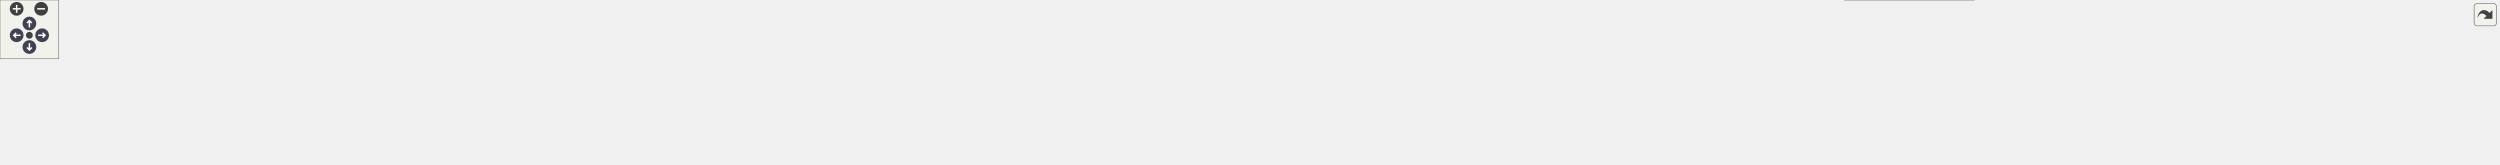
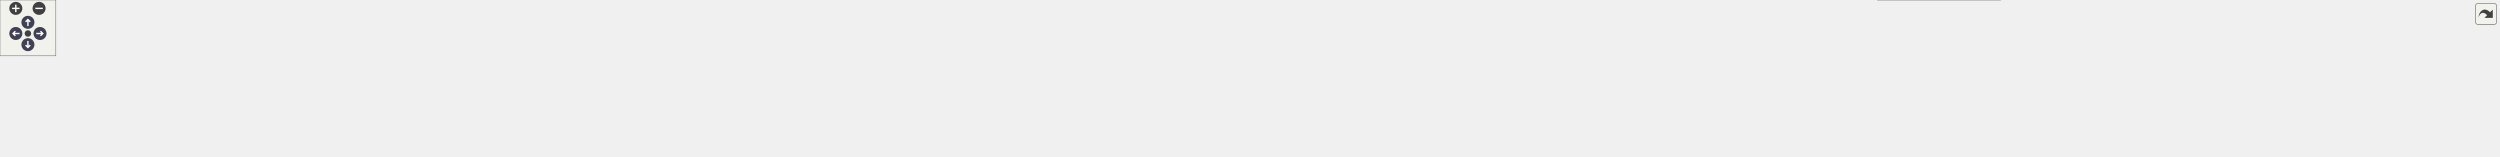
<svg xmlns="http://www.w3.org/2000/svg" xmlns:xlink="http://www.w3.org/1999/xlink" id="main" version="1.1" xml:space="preserve">
  <style type="text/css">
.node, .edge {opacity: 0.7;}
.node.selected, .edge.selected {opacity: 1;}
.edge:hover path { stroke: red; }
.edge:hover polygon { stroke: red; fill: red; }
</style>
  <defs>
    <circle id="rim" cx="0" cy="0" r="7" />
    <circle id="rim2" cx="0" cy="0" r="3.5" />
    <g id="zoomPlus">
      <use xlink:href="#rim" fill="#404040">
        <set attributeName="fill" to="#808080" begin="zoomplus.mouseover" end="zoomplus.mouseout" />
      </use>
      <path d="M-4,0h8M0,-4v8" fill="none" stroke="white" stroke-width="1.5" pointer-events="none" />
    </g>
    <g id="zoomMin">
      <use xlink:href="#rim" fill="#404040">
        <set attributeName="fill" to="#808080" begin="zoomminus.mouseover" end="zoomminus.mouseout" />
      </use>
      <path d="M-4,0h8" fill="none" stroke="white" stroke-width="1.5" pointer-events="none" />
    </g>
    <g id="arrowUp" transform="translate(30 24)">
      <use xlink:href="#rim" />
      <path pointer-events="none" fill="none" stroke="white" stroke-width="1.5" d="M0,-3.0v7 M-2.5,-0.5L0,-3.0L2.5,-0.5" />
    </g>
    <g id="arrowRight" transform="rotate(90) translate(36 -43)">
      <use xlink:href="#rim" />
      <path pointer-events="none" fill="none" stroke="white" stroke-width="1.5" d="M0,-3.0v7 M-2.5,-0.5L0,-3.0L2.5,-0.5" />
    </g>
    <g id="arrowDown" transform="rotate(180) translate(-30 -48)">
      <use xlink:href="#rim" />
      <path pointer-events="none" fill="none" stroke="white" stroke-width="1.5" d="M0,-3.0v7 M-2.5,-0.5L0,-3.0L2.5,-0.5" />
    </g>
    <g id="arrowLeft" transform="rotate(270) translate(-36 17)">
      <use xlink:href="#rim" />
      <path pointer-events="none" fill="none" stroke="white" stroke-width="1.5" d="M0,-3.0v7 M-2.5,-0.5L0,-3.0L2.5,-0.5" />
    </g>
    <g id="resetDef">
      <use xlink:href="#rim2" fill="#404040">
        <set attributeName="fill" to="#808080" begin="reset.mouseover" end="reset.mouseout" />
      </use>
    </g>
  </defs>
  <svg id="graph" class="graph">
    <g id="viewport">
      <g id="Node000001" class="node">
        <g id="a_Node000001">
          <a xlink:title="Process-wide application setup-phase lock (ADR-026).">
-             <polygon fill="#999999" stroke="#666666" points="1325,-107 1185,-107 1185,-77 1325,-77 1325,-107" />
-             <text text-anchor="start" x="1193" y="-95" font-family="Helvetica,sans-Serif" font-size="10.00">include/safeapi/utils</text>
-             <text text-anchor="middle" x="1255" y="-84" font-family="Helvetica,sans-Serif" font-size="10.00">/lifecycle/sapi_lifecycle.h</text>
+             <polygon fill="#999999" stroke="#666666" points="1396,-107 1256,-107 1256,-77 1396,-77 1396,-107" />
+             <text text-anchor="start" x="1264" y="-95" font-family="Helvetica,sans-Serif" font-size="10.00">include/safeapi/utils</text>
+             <text text-anchor="middle" x="1326" y="-84" font-family="Helvetica,sans-Serif" font-size="10.00">/lifecycle/sapi_lifecycle.h</text>
          </a>
        </g>
      </g>
      <g id="Node000002" class="node">
        <g id="a_Node000002">
          <a xlink:href="sapi__appmanager_8c.html" target="_top" xlink:title="Application Manager implementation.">
            <polygon fill="white" stroke="#666666" points="116,-35.5 0,-35.5 0,-5.5 116,-5.5 116,-35.5" />
            <text text-anchor="start" x="8" y="-23.5" font-family="Helvetica,sans-Serif" font-size="10.00">src/app/appmanager</text>
            <text text-anchor="middle" x="58" y="-12.5" font-family="Helvetica,sans-Serif" font-size="10.00">/sapi_appmanager.c</text>
          </a>
        </g>
      </g>
      <g id="edge1_Node000001_Node000002" class="edge">
        <g id="a_edge1_Node000001_Node000002">
          <a xlink:title=" ">
-             <path fill="none" stroke="#63b8ff" d="M1174.59,-89.94C951.38,-86.59 327.28,-74.42 125,-41 116.99,-39.68 108.59,-37.71 100.54,-35.53" />
-             <polygon fill="#63b8ff" stroke="#63b8ff" points="1174.86,-93.44 1184.91,-90.09 1174.96,-86.44 1174.86,-93.44" />
+             <path fill="none" stroke="#63b8ff" d="M1245.79,-90.18C1013.26,-87.42 341.62,-76.5 125,-41 116.99,-39.69 108.58,-37.73 100.54,-35.55" />
+             <polygon fill="#63b8ff" stroke="#63b8ff" points="1245.82,-93.68 1255.86,-90.3 1245.91,-86.68 1245.82,-93.68" />
          </a>
        </g>
      </g>
      <g id="Node000003" class="node">
        <g id="a_Node000003">
          <a xlink:href="sapi__clocksync_8c.html" target="_top" xlink:title="Implementation of the pluggable clock-sync backend (ADR-017).">
            <polygon fill="white" stroke="#666666" points="257.5,-35.5 134.5,-35.5 134.5,-5.5 257.5,-5.5 257.5,-35.5" />
            <text text-anchor="start" x="142.5" y="-23.5" font-family="Helvetica,sans-Serif" font-size="10.00">src/oal/clocksync/sapi</text>
            <text text-anchor="middle" x="196" y="-12.5" font-family="Helvetica,sans-Serif" font-size="10.00">_clocksync.c</text>
          </a>
        </g>
      </g>
      <g id="edge2_Node000001_Node000003" class="edge">
        <g id="a_edge2_Node000001_Node000003">
          <a xlink:title=" ">
-             <path fill="none" stroke="#63b8ff" d="M1174.81,-89.23C971.61,-84.38 440.28,-69.32 266,-41 257.78,-39.66 249.15,-37.72 240.86,-35.57" />
-             <polygon fill="#63b8ff" stroke="#63b8ff" points="1174.73,-92.73 1184.81,-89.47 1174.9,-85.73 1174.73,-92.73" />
+             <path fill="none" stroke="#63b8ff" d="M1245.77,-89.55C1032.41,-85.31 454.47,-71.3 266,-41 257.78,-39.68 249.14,-37.74 240.86,-35.6" />
+             <polygon fill="#63b8ff" stroke="#63b8ff" points="1245.89,-93.05 1255.96,-89.75 1246.03,-86.05 1245.89,-93.05" />
          </a>
        </g>
      </g>
      <g id="Node000004" class="node">
        <g id="a_Node000004">
          <a xlink:href="sapi__ipc_8c.html" target="_top" xlink:title="IPC service: validates parameters, then dispatches to the backend registered via sapi_ipc_register_ba...">
            <polygon fill="white" stroke="#666666" points="392.5,-30 275.5,-30 275.5,-11 392.5,-11 392.5,-30" />
            <text text-anchor="middle" x="334" y="-18" font-family="Helvetica,sans-Serif" font-size="10.00">src/oal/ipc/sapi_ipc.c</text>
          </a>
        </g>
      </g>
      <g id="edge3_Node000001_Node000004" class="edge">
        <g id="a_edge3_Node000001_Node000004">
          <a xlink:title=" ">
-             <path fill="none" stroke="#63b8ff" d="M1174.59,-88.6C991.53,-82.76 548.23,-66.4 401,-41 386.67,-38.53 371.06,-34.09 358.51,-30.07" />
-             <polygon fill="#63b8ff" stroke="#63b8ff" points="1174.58,-92.1 1184.68,-88.92 1174.8,-85.1 1174.58,-92.1" />
+             <path fill="none" stroke="#63b8ff" d="M1245.56,-89.02C1051.6,-83.86 562.31,-68.46 401,-41 386.67,-38.56 371.05,-34.12 358.5,-30.1" />
+             <polygon fill="#63b8ff" stroke="#63b8ff" points="1245.59,-92.52 1255.68,-89.28 1245.78,-85.52 1245.59,-92.52" />
          </a>
        </g>
      </g>
      <g id="Node000005" class="node">
        <g id="a_Node000005">
          <a xlink:href="sapi__ipc__pubsub_8c.html" target="_top" xlink:title="IPC Publish-Subscribe implementation.">
            <polygon fill="white" stroke="#666666" points="519.5,-35.5 410.5,-35.5 410.5,-5.5 519.5,-5.5 519.5,-35.5" />
            <text text-anchor="start" x="418.5" y="-23.5" font-family="Helvetica,sans-Serif" font-size="10.00">src/oal/ipc/sapi_ipc</text>
            <text text-anchor="middle" x="465" y="-12.5" font-family="Helvetica,sans-Serif" font-size="10.00">_pubsub.c</text>
          </a>
        </g>
      </g>
      <g id="edge4_Node000001_Node000005" class="edge">
        <g id="a_edge4_Node000001_Node000005">
          <a xlink:title=" ">
-             <path fill="none" stroke="#63b8ff" d="M1174.67,-91.51C1039.83,-91.03 759.97,-84.27 528,-41 520.68,-39.64 513.02,-37.71 505.66,-35.59" />
-             <polygon fill="#63b8ff" stroke="#63b8ff" points="1174.9,-95.01 1184.91,-91.54 1174.91,-88.01 1174.9,-95.01" />
+             <path fill="none" stroke="#63b8ff" d="M1245.87,-88.4C1071.85,-82.35 664.05,-65.95 528,-41 520.57,-39.64 512.78,-37.68 505.31,-35.53" />
+             <polygon fill="#63b8ff" stroke="#63b8ff" points="1245.88,-91.9 1255.99,-88.75 1246.12,-84.9 1245.88,-91.9" />
          </a>
        </g>
      </g>
      <g id="Node000006" class="node">
        <g id="a_Node000006">
          <a xlink:href="sapi__ipc__request__reply_8c.html" target="_top" xlink:title="IPC Request-Reply implementation.">
            <polygon fill="white" stroke="#666666" points="646.5,-35.5 537.5,-35.5 537.5,-5.5 646.5,-5.5 646.5,-35.5" />
            <text text-anchor="start" x="545.5" y="-23.5" font-family="Helvetica,sans-Serif" font-size="10.00">src/oal/ipc/sapi_ipc</text>
            <text text-anchor="middle" x="592" y="-12.5" font-family="Helvetica,sans-Serif" font-size="10.00">_request_reply.c</text>
          </a>
        </g>
      </g>
      <g id="edge5_Node000001_Node000006" class="edge">
        <g id="a_edge5_Node000001_Node000006">
          <a xlink:title=" ">
-             <path fill="none" stroke="#63b8ff" d="M1174.37,-89.82C1058.47,-86.87 838.53,-76.61 655,-41 647.81,-39.6 640.27,-37.69 633.02,-35.6" />
-             <polygon fill="#63b8ff" stroke="#63b8ff" points="1174.5,-93.32 1184.58,-90.06 1174.67,-86.32 1174.5,-93.32" />
+             <path fill="none" stroke="#63b8ff" d="M1245.77,-90.84C1119.13,-89.3 865.64,-80.92 655,-41 647.69,-39.61 640.03,-37.68 632.67,-35.55" />
+             <polygon fill="#63b8ff" stroke="#63b8ff" points="1245.74,-94.34 1255.77,-90.96 1245.81,-87.34 1245.74,-94.34" />
          </a>
        </g>
      </g>
      <g id="Node000007" class="node">
        <g id="a_Node000007">
          <a xlink:href="sapi__log_8c.html" target="_top" xlink:title="Logging service: dispatches to the backend registered via sapi_log_register_backend() (ADR-005)....">
            <polygon fill="white" stroke="#666666" points="783.5,-30 664.5,-30 664.5,-11 783.5,-11 783.5,-30" />
            <text text-anchor="middle" x="724" y="-18" font-family="Helvetica,sans-Serif" font-size="10.00">src/oal/log/sapi_log.c</text>
          </a>
        </g>
      </g>
      <g id="edge6_Node000001_Node000007" class="edge">
        <g id="a_edge6_Node000001_Node000007">
          <a xlink:title=" ">
-             <path fill="none" stroke="#63b8ff" d="M1174.65,-86.4C1082,-80.16 925.45,-66.69 793,-41 778.7,-38.23 763.06,-33.91 750.29,-30.05" />
-             <polygon fill="#63b8ff" stroke="#63b8ff" points="1174.59,-89.91 1184.79,-87.07 1175.05,-82.92 1174.59,-89.91" />
+             <path fill="none" stroke="#63b8ff" d="M1245.39,-88C1140.46,-83.06 951.71,-70.62 793,-41 778.56,-38.31 762.77,-33.95 749.95,-30.04" />
+             <polygon fill="#63b8ff" stroke="#63b8ff" points="1245.44,-91.51 1255.59,-88.47 1245.76,-84.52 1245.44,-91.51" />
          </a>
        </g>
      </g>
      <g id="Node000008" class="node">
        <g id="a_Node000008">
          <a xlink:href="sapi__memory_8c.html" target="_top" xlink:title="Memory pool service: validates parameters, then dispatches to the backend registered via sapi_mem_poo...">
            <polygon fill="white" stroke="#666666" points="918,-35.5 802,-35.5 802,-5.5 918,-5.5 918,-35.5" />
            <text text-anchor="start" x="810" y="-23.5" font-family="Helvetica,sans-Serif" font-size="10.00">src/oal/memory/sapi</text>
            <text text-anchor="middle" x="860" y="-12.5" font-family="Helvetica,sans-Serif" font-size="10.00">_memory.c</text>
          </a>
        </g>
      </g>
      <g id="edge7_Node000001_Node000008" class="edge">
        <g id="a_edge7_Node000001_Node000008">
          <a xlink:title=" ">
-             <path fill="none" stroke="#63b8ff" d="M1174.73,-81.77C1107.99,-73.38 1010.73,-59.48 927,-41 919.9,-39.43 912.45,-37.53 905.2,-35.53" />
-             <polygon fill="#63b8ff" stroke="#63b8ff" points="1174.41,-85.26 1184.76,-83.02 1175.27,-78.31 1174.41,-85.26" />
+             <path fill="none" stroke="#63b8ff" d="M1245.77,-84.71C1164.75,-77.48 1036.32,-63.61 927,-41 919.64,-39.48 911.92,-37.55 904.44,-35.5" />
+             <polygon fill="#63b8ff" stroke="#63b8ff" points="1245.63,-88.21 1255.89,-85.6 1246.24,-81.24 1245.63,-88.21" />
          </a>
        </g>
      </g>
      <g id="Node000009" class="node">
        <g id="a_Node000009">
          <a xlink:href="sapi__mutex_8c.html" target="_top" xlink:title="Mutex service: validates parameters, then dispatches to the backend registered via sapi_mutex_registe...">
            <polygon fill="white" stroke="#666666" points="1043.5,-35.5 936.5,-35.5 936.5,-5.5 1043.5,-5.5 1043.5,-35.5" />
            <text text-anchor="start" x="944.5" y="-23.5" font-family="Helvetica,sans-Serif" font-size="10.00">src/oal/mutex/sapi</text>
            <text text-anchor="middle" x="990" y="-12.5" font-family="Helvetica,sans-Serif" font-size="10.00">_mutex.c</text>
          </a>
        </g>
      </g>
      <g id="edge8_Node000001_Node000009" class="edge">
        <g id="a_edge8_Node000001_Node000009">
          <a xlink:title=" ">
-             <path fill="none" stroke="#63b8ff" d="M1183.24,-74.49C1144.26,-65.24 1095.31,-53.13 1052,-41 1046.02,-39.33 1039.75,-37.47 1033.59,-35.59" />
-             <polygon fill="#63b8ff" stroke="#63b8ff" points="1182.9,-78.01 1193.44,-76.91 1184.52,-71.2 1182.9,-78.01" />
+             <path fill="none" stroke="#63b8ff" d="M1245.93,-79.08C1190.99,-70.25 1116.63,-56.99 1052,-41 1045.54,-39.4 1038.76,-37.5 1032.16,-35.53" />
+             <polygon fill="#63b8ff" stroke="#63b8ff" points="1245.53,-82.56 1255.95,-80.68 1246.63,-75.65 1245.53,-82.56" />
          </a>
        </g>
      </g>
      <g id="Node000010" class="node">
        <g id="a_Node000010">
          <a xlink:href="sapi__netlink_8c.html" target="_top" xlink:title="Network link service: validates parameters, then dispatches to the backend registered via sapi_netlin...">
            <polygon fill="white" stroke="#666666" points="1170.5,-35.5 1061.5,-35.5 1061.5,-5.5 1170.5,-5.5 1170.5,-35.5" />
            <text text-anchor="start" x="1069.5" y="-23.5" font-family="Helvetica,sans-Serif" font-size="10.00">src/oal/netlink/sapi</text>
            <text text-anchor="middle" x="1116" y="-12.5" font-family="Helvetica,sans-Serif" font-size="10.00">_netlink.c</text>
          </a>
        </g>
      </g>
      <g id="edge9_Node000001_Node000010" class="edge">
        <g id="a_edge9_Node000001_Node000010">
          <a xlink:title=" ">
-             <path fill="none" stroke="#63b8ff" d="M1217.69,-72.34C1194.54,-60.77 1165.27,-46.14 1144.09,-35.54" />
-             <polygon fill="#63b8ff" stroke="#63b8ff" points="1216.36,-75.59 1226.87,-76.94 1219.49,-69.33 1216.36,-75.59" />
+             <path fill="none" stroke="#63b8ff" d="M1273.78,-73.72C1238.21,-61.95 1191.72,-46.56 1158.43,-35.54" />
+             <polygon fill="#63b8ff" stroke="#63b8ff" points="1272.91,-77.12 1283.5,-76.94 1275.11,-70.47 1272.91,-77.12" />
          </a>
        </g>
      </g>
      <g id="Node000011" class="node">
        <g id="a_Node000011">
          <a xlink:href="sapi__nvm_8c.html" target="_top" xlink:title="NVM service: validates parameters, then dispatches to the backend registered via sapi_nvm_register_ba...">
            <polygon fill="white" stroke="#666666" points="1321,-30 1189,-30 1189,-11 1321,-11 1321,-30" />
            <text text-anchor="middle" x="1255" y="-18" font-family="Helvetica,sans-Serif" font-size="10.00">src/oal/nvm/sapi_nvm.c</text>
          </a>
        </g>
      </g>
      <g id="edge10_Node000001_Node000011" class="edge">
        <g id="a_edge10_Node000001_Node000011">
          <a xlink:title=" ">
-             <path fill="none" stroke="#63b8ff" d="M1255,-66.56C1255,-53.95 1255,-39.35 1255,-30.27" />
-             <polygon fill="#63b8ff" stroke="#63b8ff" points="1251.5,-66.94 1255,-76.94 1258.5,-66.94 1251.5,-66.94" />
+             <path fill="none" stroke="#63b8ff" d="M1304.49,-69.94C1290.91,-56.65 1274.08,-40.17 1263.96,-30.27" />
+             <polygon fill="#63b8ff" stroke="#63b8ff" points="1302.04,-72.44 1311.63,-76.94 1306.93,-67.44 1302.04,-72.44" />
          </a>
        </g>
      </g>
      <g id="Node000012" class="node">
        <g id="a_Node000012">
-           <a xlink:href="sapi__reboot_8c.html" target="_top" xlink:title="Reboot service: dispatches to the backend registered via sapi_reboot_register_backend() (ADR-005).">
-             <polygon fill="white" stroke="#666666" points="1446.5,-35.5 1339.5,-35.5 1339.5,-5.5 1446.5,-5.5 1446.5,-35.5" />
-             <text text-anchor="start" x="1347.5" y="-23.5" font-family="Helvetica,sans-Serif" font-size="10.00">src/oal/reboot/sapi</text>
-             <text text-anchor="middle" x="1393" y="-12.5" font-family="Helvetica,sans-Serif" font-size="10.00">_reboot.c</text>
+           <a xlink:href="sapi__platform_8c.html" target="_top" xlink:title="Real-time platform configuration service: validates parameters, then dispatches to the backend regist...">
+             <polygon fill="white" stroke="#666666" points="1456.5,-35.5 1339.5,-35.5 1339.5,-5.5 1456.5,-5.5 1456.5,-35.5" />
+             <text text-anchor="start" x="1347.5" y="-23.5" font-family="Helvetica,sans-Serif" font-size="10.00">src/oal/platform/sapi</text>
+             <text text-anchor="middle" x="1398" y="-12.5" font-family="Helvetica,sans-Serif" font-size="10.00">_platform.c</text>
          </a>
        </g>
      </g>
      <g id="edge11_Node000001_Node000012" class="edge">
        <g id="a_edge11_Node000001_Node000012">
          <a xlink:title=" ">
-             <path fill="none" stroke="#63b8ff" d="M1292.04,-72.34C1315.03,-60.77 1344.08,-46.14 1365.12,-35.54" />
-             <polygon fill="#63b8ff" stroke="#63b8ff" points="1290.28,-69.31 1282.93,-76.94 1293.43,-75.56 1290.28,-69.31" />
+             <path fill="none" stroke="#63b8ff" d="M1347.77,-69.99C1359.32,-58.84 1373.21,-45.43 1383.45,-35.54" />
+             <polygon fill="#63b8ff" stroke="#63b8ff" points="1345.33,-67.47 1340.57,-76.94 1350.2,-72.51 1345.33,-67.47" />
          </a>
        </g>
      </g>
      <g id="Node000013" class="node">
        <g id="a_Node000013">
-           <a xlink:href="sapi__task_8c.html" target="_top" xlink:title="Task service: validates parameters, then dispatches to the backend registered via sapi_task_register_...">
-             <polygon fill="white" stroke="#666666" points="1595.5,-30 1464.5,-30 1464.5,-11 1595.5,-11 1595.5,-30" />
-             <text text-anchor="middle" x="1530" y="-18" font-family="Helvetica,sans-Serif" font-size="10.00">src/oal/task/sapi_task.c</text>
+           <a xlink:href="sapi__reboot_8c.html" target="_top" xlink:title="Reboot service: dispatches to the backend registered via sapi_reboot_register_backend() (ADR-005).">
+             <polygon fill="white" stroke="#666666" points="1581.5,-35.5 1474.5,-35.5 1474.5,-5.5 1581.5,-5.5 1581.5,-35.5" />
+             <text text-anchor="start" x="1482.5" y="-23.5" font-family="Helvetica,sans-Serif" font-size="10.00">src/oal/reboot/sapi</text>
+             <text text-anchor="middle" x="1528" y="-12.5" font-family="Helvetica,sans-Serif" font-size="10.00">_reboot.c</text>
          </a>
        </g>
      </g>
      <g id="edge12_Node000001_Node000013" class="edge">
        <g id="a_edge12_Node000001_Node000013">
          <a xlink:title=" ">
-             <path fill="none" stroke="#63b8ff" d="M1322.43,-74.47C1361.48,-64.84 1411.55,-52.38 1456,-41 1469.77,-37.47 1484.96,-33.49 1497.97,-30.04" />
-             <polygon fill="#63b8ff" stroke="#63b8ff" points="1321.11,-71.19 1312.23,-76.99 1322.78,-77.99 1321.11,-71.19" />
+             <path fill="none" stroke="#63b8ff" d="M1376.67,-73.57C1410.83,-61.81 1455.3,-46.51 1487.18,-35.54" />
+             <polygon fill="#63b8ff" stroke="#63b8ff" points="1375.19,-70.37 1366.88,-76.94 1377.47,-76.99 1375.19,-70.37" />
          </a>
        </g>
      </g>
      <g id="Node000014" class="node">
        <g id="a_Node000014">
-           <a xlink:href="sapi__timer_8c.html" target="_top" xlink:title="Timer service: validates parameters, then dispatches to the backend registered via sapi_timer_registe...">
-             <polygon fill="white" stroke="#666666" points="1714.5,-35.5 1613.5,-35.5 1613.5,-5.5 1714.5,-5.5 1714.5,-35.5" />
-             <text text-anchor="start" x="1621.5" y="-23.5" font-family="Helvetica,sans-Serif" font-size="10.00">src/oal/timer/sapi</text>
-             <text text-anchor="middle" x="1664" y="-12.5" font-family="Helvetica,sans-Serif" font-size="10.00">_timer.c</text>
+           <a xlink:href="sapi__task_8c.html" target="_top" xlink:title="Task service: validates parameters, then dispatches to the backend registered via sapi_task_register_...">
+             <polygon fill="white" stroke="#666666" points="1730.5,-30 1599.5,-30 1599.5,-11 1730.5,-11 1730.5,-30" />
+             <text text-anchor="middle" x="1665" y="-18" font-family="Helvetica,sans-Serif" font-size="10.00">src/oal/task/sapi_task.c</text>
          </a>
        </g>
      </g>
      <g id="edge13_Node000001_Node000014" class="edge">
        <g id="a_edge13_Node000001_Node000014">
          <a xlink:title=" ">
-             <path fill="none" stroke="#63b8ff" d="M1335.35,-83.61C1406.78,-76.08 1513.73,-62.42 1605,-41 1611.41,-39.5 1618.11,-37.6 1624.6,-35.59" />
-             <polygon fill="#63b8ff" stroke="#63b8ff" points="1334.66,-80.17 1325.07,-84.68 1335.38,-87.13 1334.66,-80.17" />
+             <path fill="none" stroke="#63b8ff" d="M1405.99,-77.44C1458.73,-68.12 1529.22,-54.95 1591,-41 1605.39,-37.75 1621.21,-33.65 1634.52,-30.05" />
+             <polygon fill="#63b8ff" stroke="#63b8ff" points="1405.27,-74.01 1396.02,-79.19 1406.48,-80.91 1405.27,-74.01" />
          </a>
        </g>
      </g>
      <g id="Node000015" class="node">
        <g id="a_Node000015">
-           <a xlink:href="sapi__channel_8c.html" target="_top" xlink:title="One redundant channel: validates parameters, then dispatches to its configured send/recv callbacks,...">
-             <polygon fill="white" stroke="#666666" points="1865,-35.5 1733,-35.5 1733,-5.5 1865,-5.5 1865,-35.5" />
-             <text text-anchor="start" x="1741" y="-23.5" font-family="Helvetica,sans-Serif" font-size="10.00">src/redundancy/channel</text>
-             <text text-anchor="middle" x="1799" y="-12.5" font-family="Helvetica,sans-Serif" font-size="10.00">_link/sapi_channel.c</text>
+           <a xlink:href="sapi__timer_8c.html" target="_top" xlink:title="Timer service: validates parameters, then dispatches to the backend registered via sapi_timer_registe...">
+             <polygon fill="white" stroke="#666666" points="1849.5,-35.5 1748.5,-35.5 1748.5,-5.5 1849.5,-5.5 1849.5,-35.5" />
+             <text text-anchor="start" x="1756.5" y="-23.5" font-family="Helvetica,sans-Serif" font-size="10.00">src/oal/timer/sapi</text>
+             <text text-anchor="middle" x="1799" y="-12.5" font-family="Helvetica,sans-Serif" font-size="10.00">_timer.c</text>
          </a>
        </g>
      </g>
      <g id="edge14_Node000001_Node000015" class="edge">
        <g id="a_edge14_Node000001_Node000015">
          <a xlink:title=" ">
-             <path fill="none" stroke="#63b8ff" d="M1335.38,-86.07C1429.2,-79.47 1588.76,-65.65 1724,-41 1732.21,-39.5 1740.84,-37.59 1749.2,-35.55" />
-             <polygon fill="#63b8ff" stroke="#63b8ff" points="1335.12,-82.58 1325.39,-86.76 1335.61,-89.56 1335.12,-82.58" />
+             <path fill="none" stroke="#63b8ff" d="M1406.29,-86.06C1490.29,-79.78 1625.59,-66.55 1740,-41 1746.63,-39.52 1753.57,-37.59 1760.27,-35.51" />
+             <polygon fill="#63b8ff" stroke="#63b8ff" points="1406.03,-82.57 1396.31,-86.79 1406.54,-89.55 1406.03,-82.57" />
          </a>
        </g>
      </g>
      <g id="Node000016" class="node">
        <g id="a_Node000016">
-           <a xlink:href="sapi__cross__comparator_8c.html" target="_top" xlink:title="Pairwise channel comparison (ADR-025): validates parameters, receives from both registered channels,...">
-             <polygon fill="white" stroke="#666666" points="2015,-41 1883,-41 1883,0 2015,0 2015,-41" />
-             <text text-anchor="start" x="1891" y="-29" font-family="Helvetica,sans-Serif" font-size="10.00">src/redundancy/cross</text>
-             <text text-anchor="start" x="1891" y="-18" font-family="Helvetica,sans-Serif" font-size="10.00">_comparator/sapi_cross</text>
-             <text text-anchor="middle" x="1949" y="-7" font-family="Helvetica,sans-Serif" font-size="10.00">_comparator.c</text>
+           <a xlink:href="sapi__channel_8c.html" target="_top" xlink:title="One redundant channel: validates parameters, then dispatches to its configured send/recv callbacks,...">
+             <polygon fill="white" stroke="#666666" points="2000,-35.5 1868,-35.5 1868,-5.5 2000,-5.5 2000,-35.5" />
+             <text text-anchor="start" x="1876" y="-23.5" font-family="Helvetica,sans-Serif" font-size="10.00">src/redundancy/channel</text>
+             <text text-anchor="middle" x="1934" y="-12.5" font-family="Helvetica,sans-Serif" font-size="10.00">_link/sapi_channel.c</text>
          </a>
        </g>
      </g>
      <g id="edge15_Node000001_Node000016" class="edge">
        <g id="a_edge15_Node000001_Node000016">
          <a xlink:title=" ">
-             <path fill="none" stroke="#63b8ff" d="M1335.19,-88.97C1453.74,-84.96 1682.39,-73.4 1874,-41 1876.92,-40.51 1879.89,-39.95 1882.88,-39.36" />
-             <polygon fill="#63b8ff" stroke="#63b8ff" points="1334.99,-85.47 1325.11,-89.3 1335.22,-92.47 1334.99,-85.47" />
+             <path fill="none" stroke="#63b8ff" d="M1406.51,-87.48C1511.35,-81.99 1699.98,-68.94 1859,-41 1867.35,-39.53 1876.13,-37.61 1884.63,-35.54" />
+             <polygon fill="#63b8ff" stroke="#63b8ff" points="1406.13,-84 1396.32,-88.01 1406.49,-90.99 1406.13,-84" />
          </a>
        </g>
      </g>
      <g id="Node000017" class="node">
        <g id="a_Node000017">
-           <a xlink:href="sapi__voter_8c.html" target="_top" xlink:title="N-way voting engine (ADR-025): validates parameters, dispatches send/receive to every registered heal...">
-             <polygon fill="white" stroke="#666666" points="2152.5,-35.5 2033.5,-35.5 2033.5,-5.5 2152.5,-5.5 2152.5,-35.5" />
-             <text text-anchor="start" x="2041.5" y="-23.5" font-family="Helvetica,sans-Serif" font-size="10.00">src/redundancy/voter</text>
-             <text text-anchor="middle" x="2093" y="-12.5" font-family="Helvetica,sans-Serif" font-size="10.00">/sapi_voter.c</text>
+           <a xlink:href="sapi__cross__comparator_8c.html" target="_top" xlink:title="Pairwise channel comparison (ADR-025): validates parameters, receives from both registered channels,...">
+             <polygon fill="white" stroke="#666666" points="2150,-41 2018,-41 2018,0 2150,0 2150,-41" />
+             <text text-anchor="start" x="2026" y="-29" font-family="Helvetica,sans-Serif" font-size="10.00">src/redundancy/cross</text>
+             <text text-anchor="start" x="2026" y="-18" font-family="Helvetica,sans-Serif" font-size="10.00">_comparator/sapi_cross</text>
+             <text text-anchor="middle" x="2084" y="-7" font-family="Helvetica,sans-Serif" font-size="10.00">_comparator.c</text>
          </a>
        </g>
      </g>
      <g id="edge16_Node000001_Node000017" class="edge">
        <g id="a_edge16_Node000001_Node000017">
          <a xlink:title=" ">
-             <path fill="none" stroke="#63b8ff" d="M1335.28,-91.31C1475.89,-90.63 1775.41,-83.72 2024,-41 2031.97,-39.63 2040.35,-37.7 2048.4,-35.58" />
-             <polygon fill="#63b8ff" stroke="#63b8ff" points="1335.02,-87.81 1325.03,-91.35 1335.04,-94.81 1335.02,-87.81" />
+             <path fill="none" stroke="#63b8ff" d="M1406.43,-89.82C1534.71,-86.89 1793.14,-76.66 2009,-41 2011.92,-40.52 2014.89,-39.97 2017.89,-39.38" />
+             <polygon fill="#63b8ff" stroke="#63b8ff" points="1406.22,-86.33 1396.3,-90.04 1406.38,-93.32 1406.22,-86.33" />
          </a>
        </g>
      </g>
      <g id="Node000018" class="node">
        <g id="a_Node000018">
-           <a xlink:href="sapi__watchdog_8c.html" target="_top" xlink:title="Real watchdog implementation: a fixed-size pool of watchdog slots, timed via the already-portable sap...">
-             <polygon fill="white" stroke="#666666" points="2311.5,-35.5 2170.5,-35.5 2170.5,-5.5 2311.5,-5.5 2311.5,-35.5" />
-             <text text-anchor="start" x="2178.5" y="-23.5" font-family="Helvetica,sans-Serif" font-size="10.00">src/redundancy/watchdog</text>
-             <text text-anchor="middle" x="2241" y="-12.5" font-family="Helvetica,sans-Serif" font-size="10.00">/sapi_watchdog.c</text>
+           <a xlink:href="sapi__voter_8c.html" target="_top" xlink:title="N-way voting engine (ADR-025): validates parameters, dispatches send/receive to every registered heal...">
+             <polygon fill="white" stroke="#666666" points="2287.5,-35.5 2168.5,-35.5 2168.5,-5.5 2287.5,-5.5 2287.5,-35.5" />
+             <text text-anchor="start" x="2176.5" y="-23.5" font-family="Helvetica,sans-Serif" font-size="10.00">src/redundancy/voter</text>
+             <text text-anchor="middle" x="2228" y="-12.5" font-family="Helvetica,sans-Serif" font-size="10.00">/sapi_voter.c</text>
          </a>
        </g>
      </g>
      <g id="edge17_Node000001_Node000018" class="edge">
        <g id="a_edge17_Node000001_Node000018">
          <a xlink:title=" ">
-             <path fill="none" stroke="#63b8ff" d="M1335.31,-91.59C1494.14,-91.65 1859.25,-86.3 2162,-41 2171.08,-39.64 2180.64,-37.72 2189.86,-35.6" />
-             <polygon fill="#63b8ff" stroke="#63b8ff" points="1335.15,-88.09 1325.15,-91.58 1335.15,-95.09 1335.15,-88.09" />
+             <path fill="none" stroke="#63b8ff" d="M1406.24,-91.9C1555.54,-92.31 1885.66,-87.27 2159,-41 2167.1,-39.63 2175.61,-37.67 2183.78,-35.51" />
+             <polygon fill="#63b8ff" stroke="#63b8ff" points="1406.25,-88.4 1396.24,-91.86 1406.22,-95.4 1406.25,-88.4" />
          </a>
        </g>
      </g>
      <g id="Node000019" class="node">
        <g id="a_Node000019">
-           <a xlink:href="sapi__lifecycle_8c.html" target="_top" xlink:title="Implementation of the process-wide application setup-phase lock - see sapi_lifecycle....">
-             <polygon fill="white" stroke="#666666" points="2428.5,-35.5 2329.5,-35.5 2329.5,-5.5 2428.5,-5.5 2428.5,-35.5" />
-             <text text-anchor="start" x="2337.5" y="-23.5" font-family="Helvetica,sans-Serif" font-size="10.00">src/utils/lifecycle</text>
-             <text text-anchor="middle" x="2379" y="-12.5" font-family="Helvetica,sans-Serif" font-size="10.00">/sapi_lifecycle.c</text>
+           <a xlink:href="sapi__watchdog_8c.html" target="_top" xlink:title="Real watchdog implementation: a fixed-size pool of watchdog slots, timed via the already-portable sap...">
+             <polygon fill="white" stroke="#666666" points="2446.5,-35.5 2305.5,-35.5 2305.5,-5.5 2446.5,-5.5 2446.5,-35.5" />
+             <text text-anchor="start" x="2313.5" y="-23.5" font-family="Helvetica,sans-Serif" font-size="10.00">src/redundancy/watchdog</text>
+             <text text-anchor="middle" x="2376" y="-12.5" font-family="Helvetica,sans-Serif" font-size="10.00">/sapi_watchdog.c</text>
          </a>
        </g>
      </g>
      <g id="edge18_Node000001_Node000019" class="edge">
        <g id="a_edge18_Node000001_Node000019">
          <a xlink:title=" ">
-             <path fill="none" stroke="#63b8ff" d="M1335.4,-90.11C1549.89,-87.27 2132.21,-76.45 2321,-41 2328,-39.69 2335.3,-37.72 2342.28,-35.54" />
-             <polygon fill="#63b8ff" stroke="#63b8ff" points="1335.11,-86.61 1325.16,-90.24 1335.2,-93.61 1335.11,-86.61" />
+             <path fill="none" stroke="#63b8ff" d="M1406.42,-88.83C1607.09,-83.11 2125.99,-66.27 2297,-41 2306.22,-39.64 2315.94,-37.68 2325.29,-35.53" />
+             <polygon fill="#63b8ff" stroke="#63b8ff" points="1406.15,-85.34 1396.25,-89.12 1406.34,-92.34 1406.15,-85.34" />
          </a>
        </g>
      </g>
      <g id="Node000020" class="node">
        <g id="a_Node000020">
-           <a xlink:href="sapi__safestate_8c.html" target="_top" xlink:title="Implementation of the safe-state transition facility (ADR-004).">
-             <polygon fill="white" stroke="#666666" points="2551,-35.5 2447,-35.5 2447,-5.5 2551,-5.5 2551,-35.5" />
-             <text text-anchor="start" x="2455" y="-23.5" font-family="Helvetica,sans-Serif" font-size="10.00">src/utils/safestate</text>
-             <text text-anchor="middle" x="2499" y="-12.5" font-family="Helvetica,sans-Serif" font-size="10.00">/sapi_safestate.c</text>
+           <a xlink:href="sapi__lifecycle_8c.html" target="_top" xlink:title="Implementation of the process-wide application setup-phase lock - see sapi_lifecycle....">
+             <polygon fill="white" stroke="#666666" points="2563.5,-35.5 2464.5,-35.5 2464.5,-5.5 2563.5,-5.5 2563.5,-35.5" />
+             <text text-anchor="start" x="2472.5" y="-23.5" font-family="Helvetica,sans-Serif" font-size="10.00">src/utils/lifecycle</text>
+             <text text-anchor="middle" x="2514" y="-12.5" font-family="Helvetica,sans-Serif" font-size="10.00">/sapi_lifecycle.c</text>
          </a>
        </g>
      </g>
      <g id="edge19_Node000001_Node000020" class="edge">
        <g id="a_edge19_Node000001_Node000020">
          <a xlink:title=" ">
-             <path fill="none" stroke="#63b8ff" d="M1335.61,-90.39C1566.21,-88.2 2225.59,-78.74 2438,-41 2445.33,-39.7 2453.01,-37.74 2460.34,-35.56" />
-             <polygon fill="#63b8ff" stroke="#63b8ff" points="1335.25,-86.89 1325.28,-90.49 1335.32,-93.89 1335.25,-86.89" />
+             <path fill="none" stroke="#63b8ff" d="M1406.16,-90.36C1629.27,-88.12 2254.35,-78.59 2456,-41 2463,-39.7 2470.3,-37.74 2477.28,-35.56" />
+             <polygon fill="#63b8ff" stroke="#63b8ff" points="1406.12,-86.86 1396.16,-90.46 1406.19,-93.86 1406.12,-86.86" />
+           </a>
+         </g>
+       </g>
+       <g id="Node000021" class="node">
+         <g id="a_Node000021">
+           <a xlink:href="sapi__safestate_8c.html" target="_top" xlink:title="Implementation of the safe-state transition facility (ADR-004).">
+             <polygon fill="white" stroke="#666666" points="2686,-35.5 2582,-35.5 2582,-5.5 2686,-5.5 2686,-35.5" />
+             <text text-anchor="start" x="2590" y="-23.5" font-family="Helvetica,sans-Serif" font-size="10.00">src/utils/safestate</text>
+             <text text-anchor="middle" x="2634" y="-12.5" font-family="Helvetica,sans-Serif" font-size="10.00">/sapi_safestate.c</text>
+           </a>
+         </g>
+       </g>
+       <g id="edge20_Node000001_Node000021" class="edge">
+         <g id="a_edge20_Node000001_Node000021">
+           <a xlink:title=" ">
+             <path fill="none" stroke="#63b8ff" d="M1406.38,-90.6C1645.17,-88.96 2347.65,-80.78 2573,-41 2580.34,-39.7 2588.01,-37.75 2595.34,-35.57" />
+             <polygon fill="#63b8ff" stroke="#63b8ff" points="1406.02,-87.1 1396.04,-90.67 1406.07,-94.1 1406.02,-87.1" />
          </a>
        </g>
      </g>
    </g>
  </svg>
  <g id="navigator" transform="translate(0 0)" fill="#404254">
    <rect fill="#f2f5e9" fill-opacity="0.5" stroke="#606060" stroke-width=".5" x="0" y="0" width="60" height="60" />
    <use id="zoomplus" xlink:href="#zoomPlus" x="17" y="9" />
    <use id="zoomminus" xlink:href="#zoomMin" x="42" y="9" />
    <use id="reset" xlink:href="#resetDef" x="30" y="36" />
    <use id="arrowup" xlink:href="#arrowUp" x="0" y="0" />
    <use id="arrowright" xlink:href="#arrowRight" x="0" y="0" />
    <use id="arrowdown" xlink:href="#arrowDown" x="0" y="0" />
    <use id="arrowleft" xlink:href="#arrowLeft" x="0" y="0" />
  </g>
  <svg viewBox="0 0 15 15" width="100%" height="30px" preserveAspectRatio="xMaxYMin meet">
    <g id="arrow_out" transform="scale(0.3 0.3)">
      <a xlink:href="sapi__lifecycle_8h__dep__incl_org.svg" target="_base">
        <rect id="button" ry="5" rx="5" y="6" x="6" height="38" width="38" fill="#f2f5e9" fill-opacity="0.5" stroke="#606060" stroke-width="1.0" />
        <path id="arrow" d="M 11.5,31.437 C 11.94,20.098 22.043,11.323 32.159,21.979 L 37.069,17.246 C 37.069,17.246 37.088,32 37.088,32 L 22.16,31.978 C 22.16,31.978 26.998,27.14 26.998,27.14 C 18.529,18.264 13.292,25.23 11.5,31.437 z" style="fill:#404040;" />
      </a>
    </g>
  </svg>
  <style type="text/css">

[data-mouse-over-selected='false'] { opacity: 0.7; }
[data-mouse-over-selected='true']  { opacity: 1.0; }

</style>
</svg>
